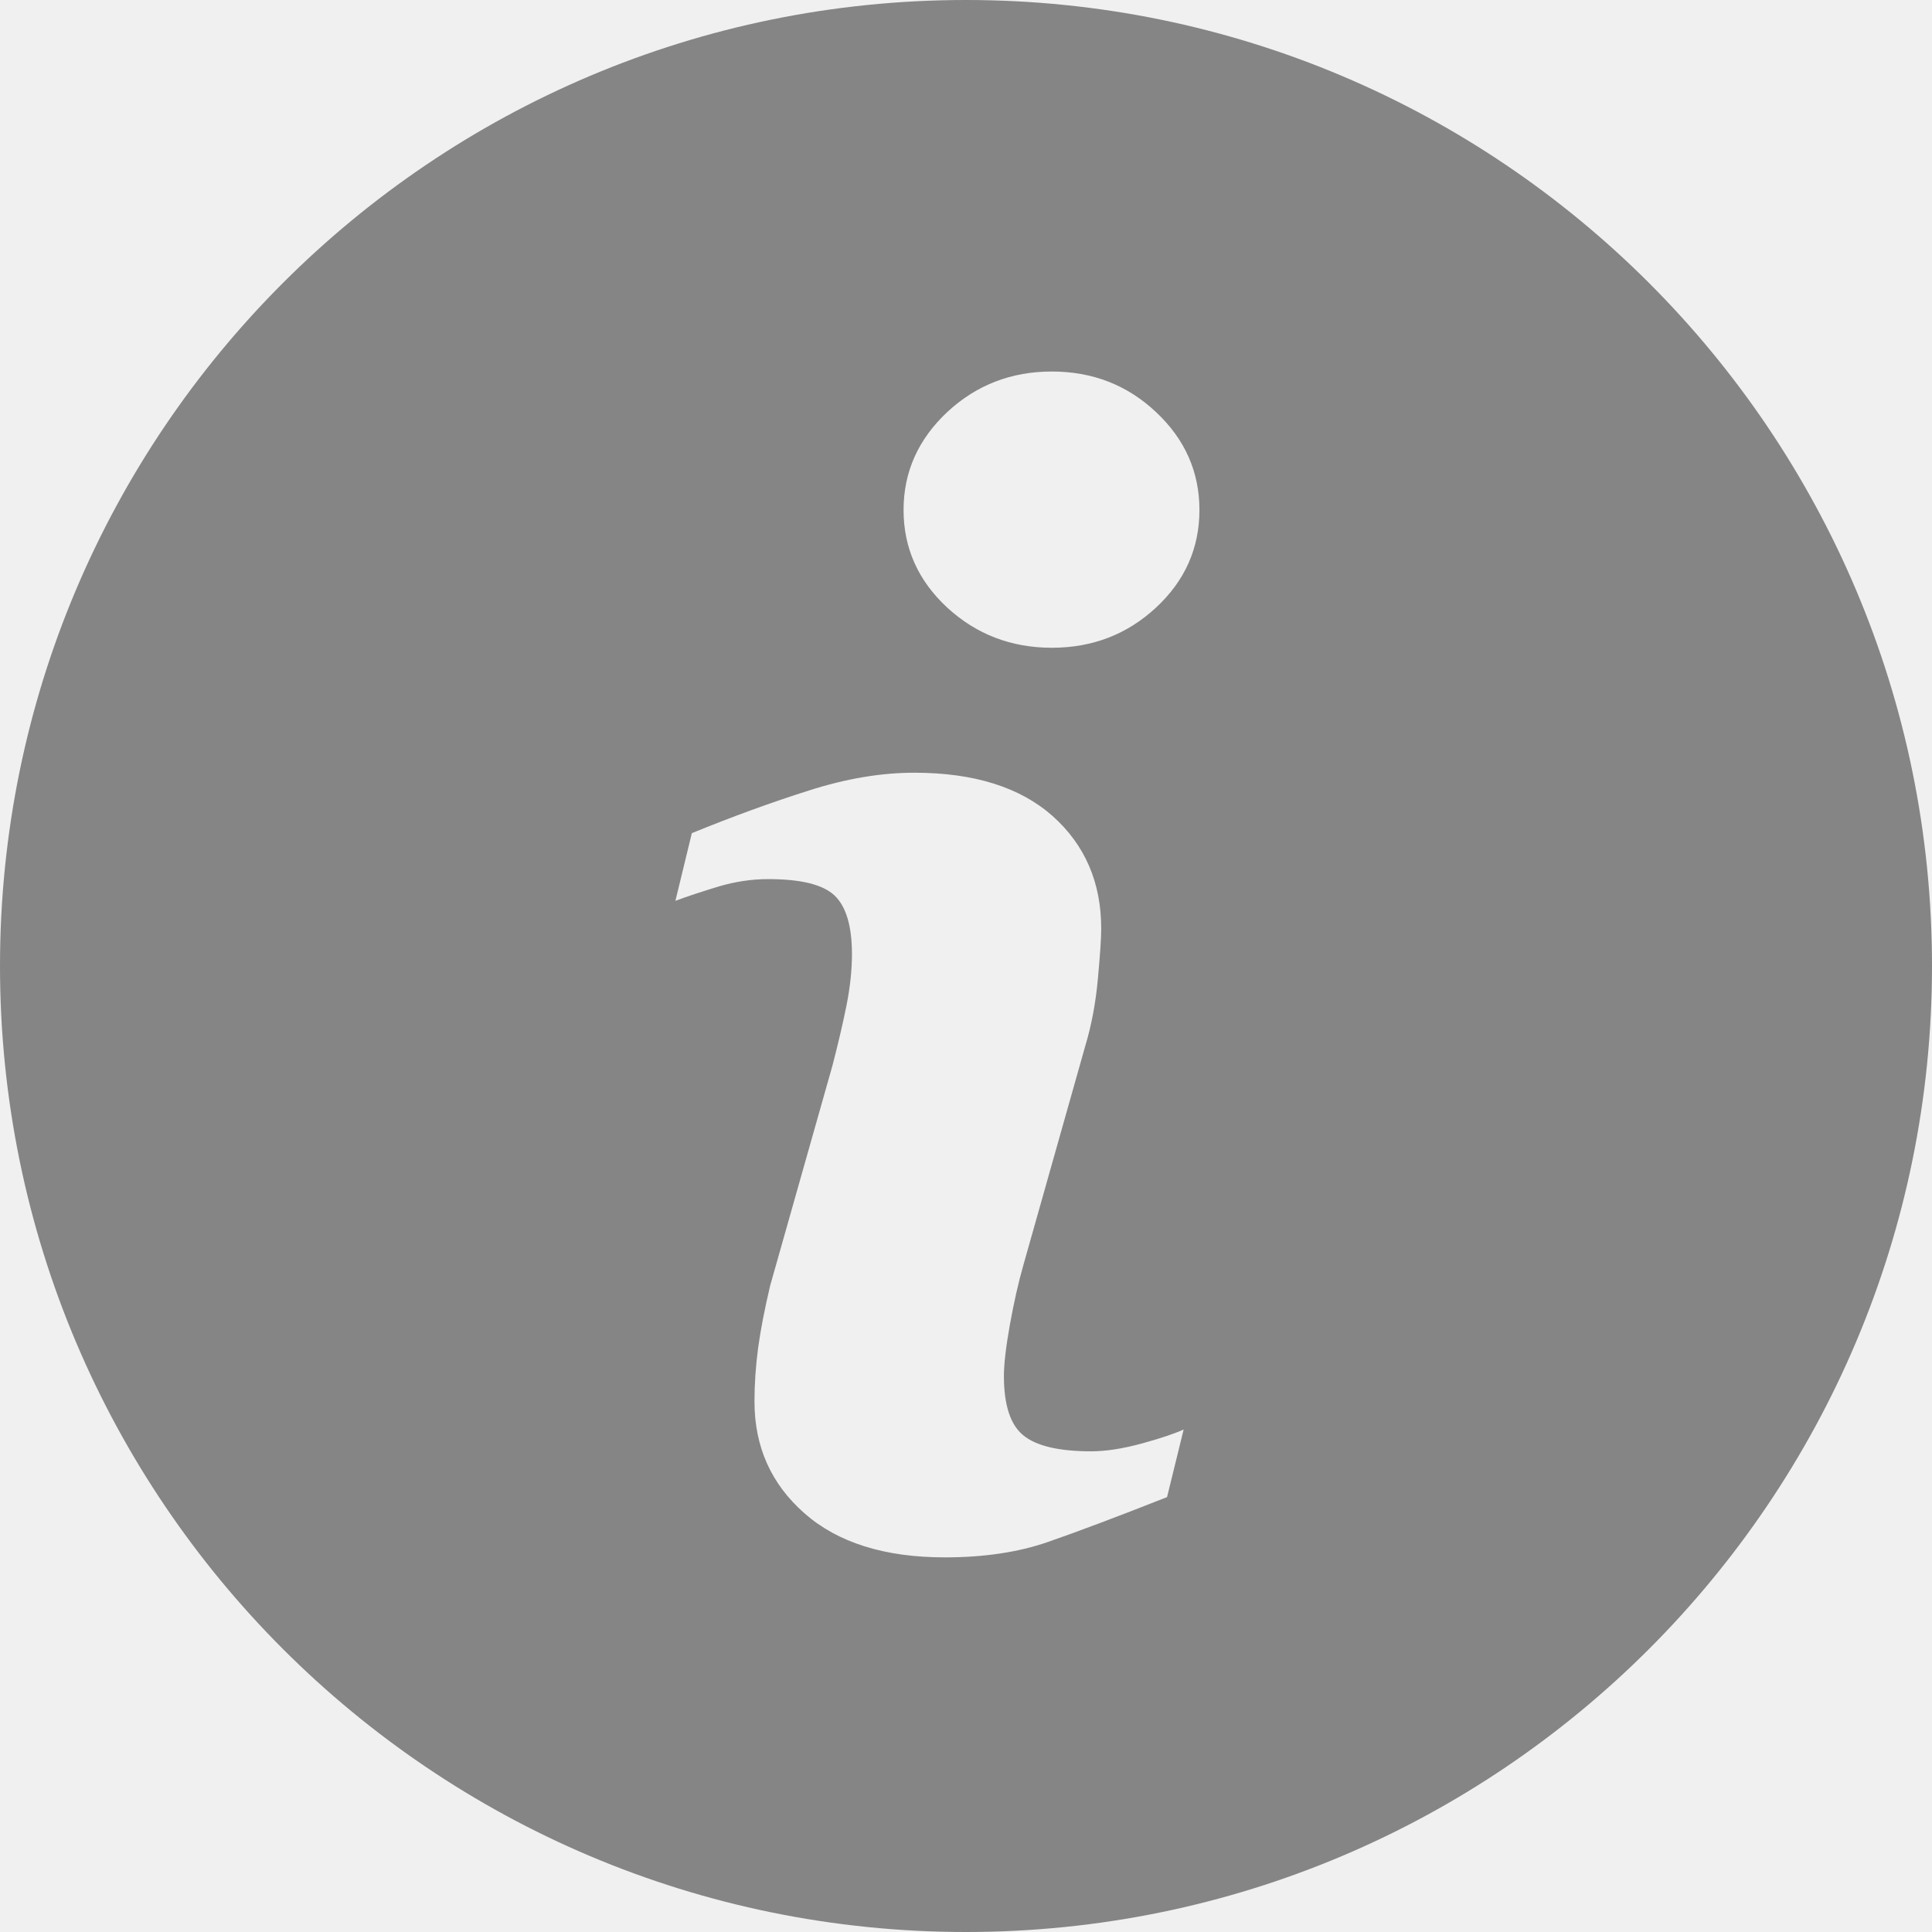
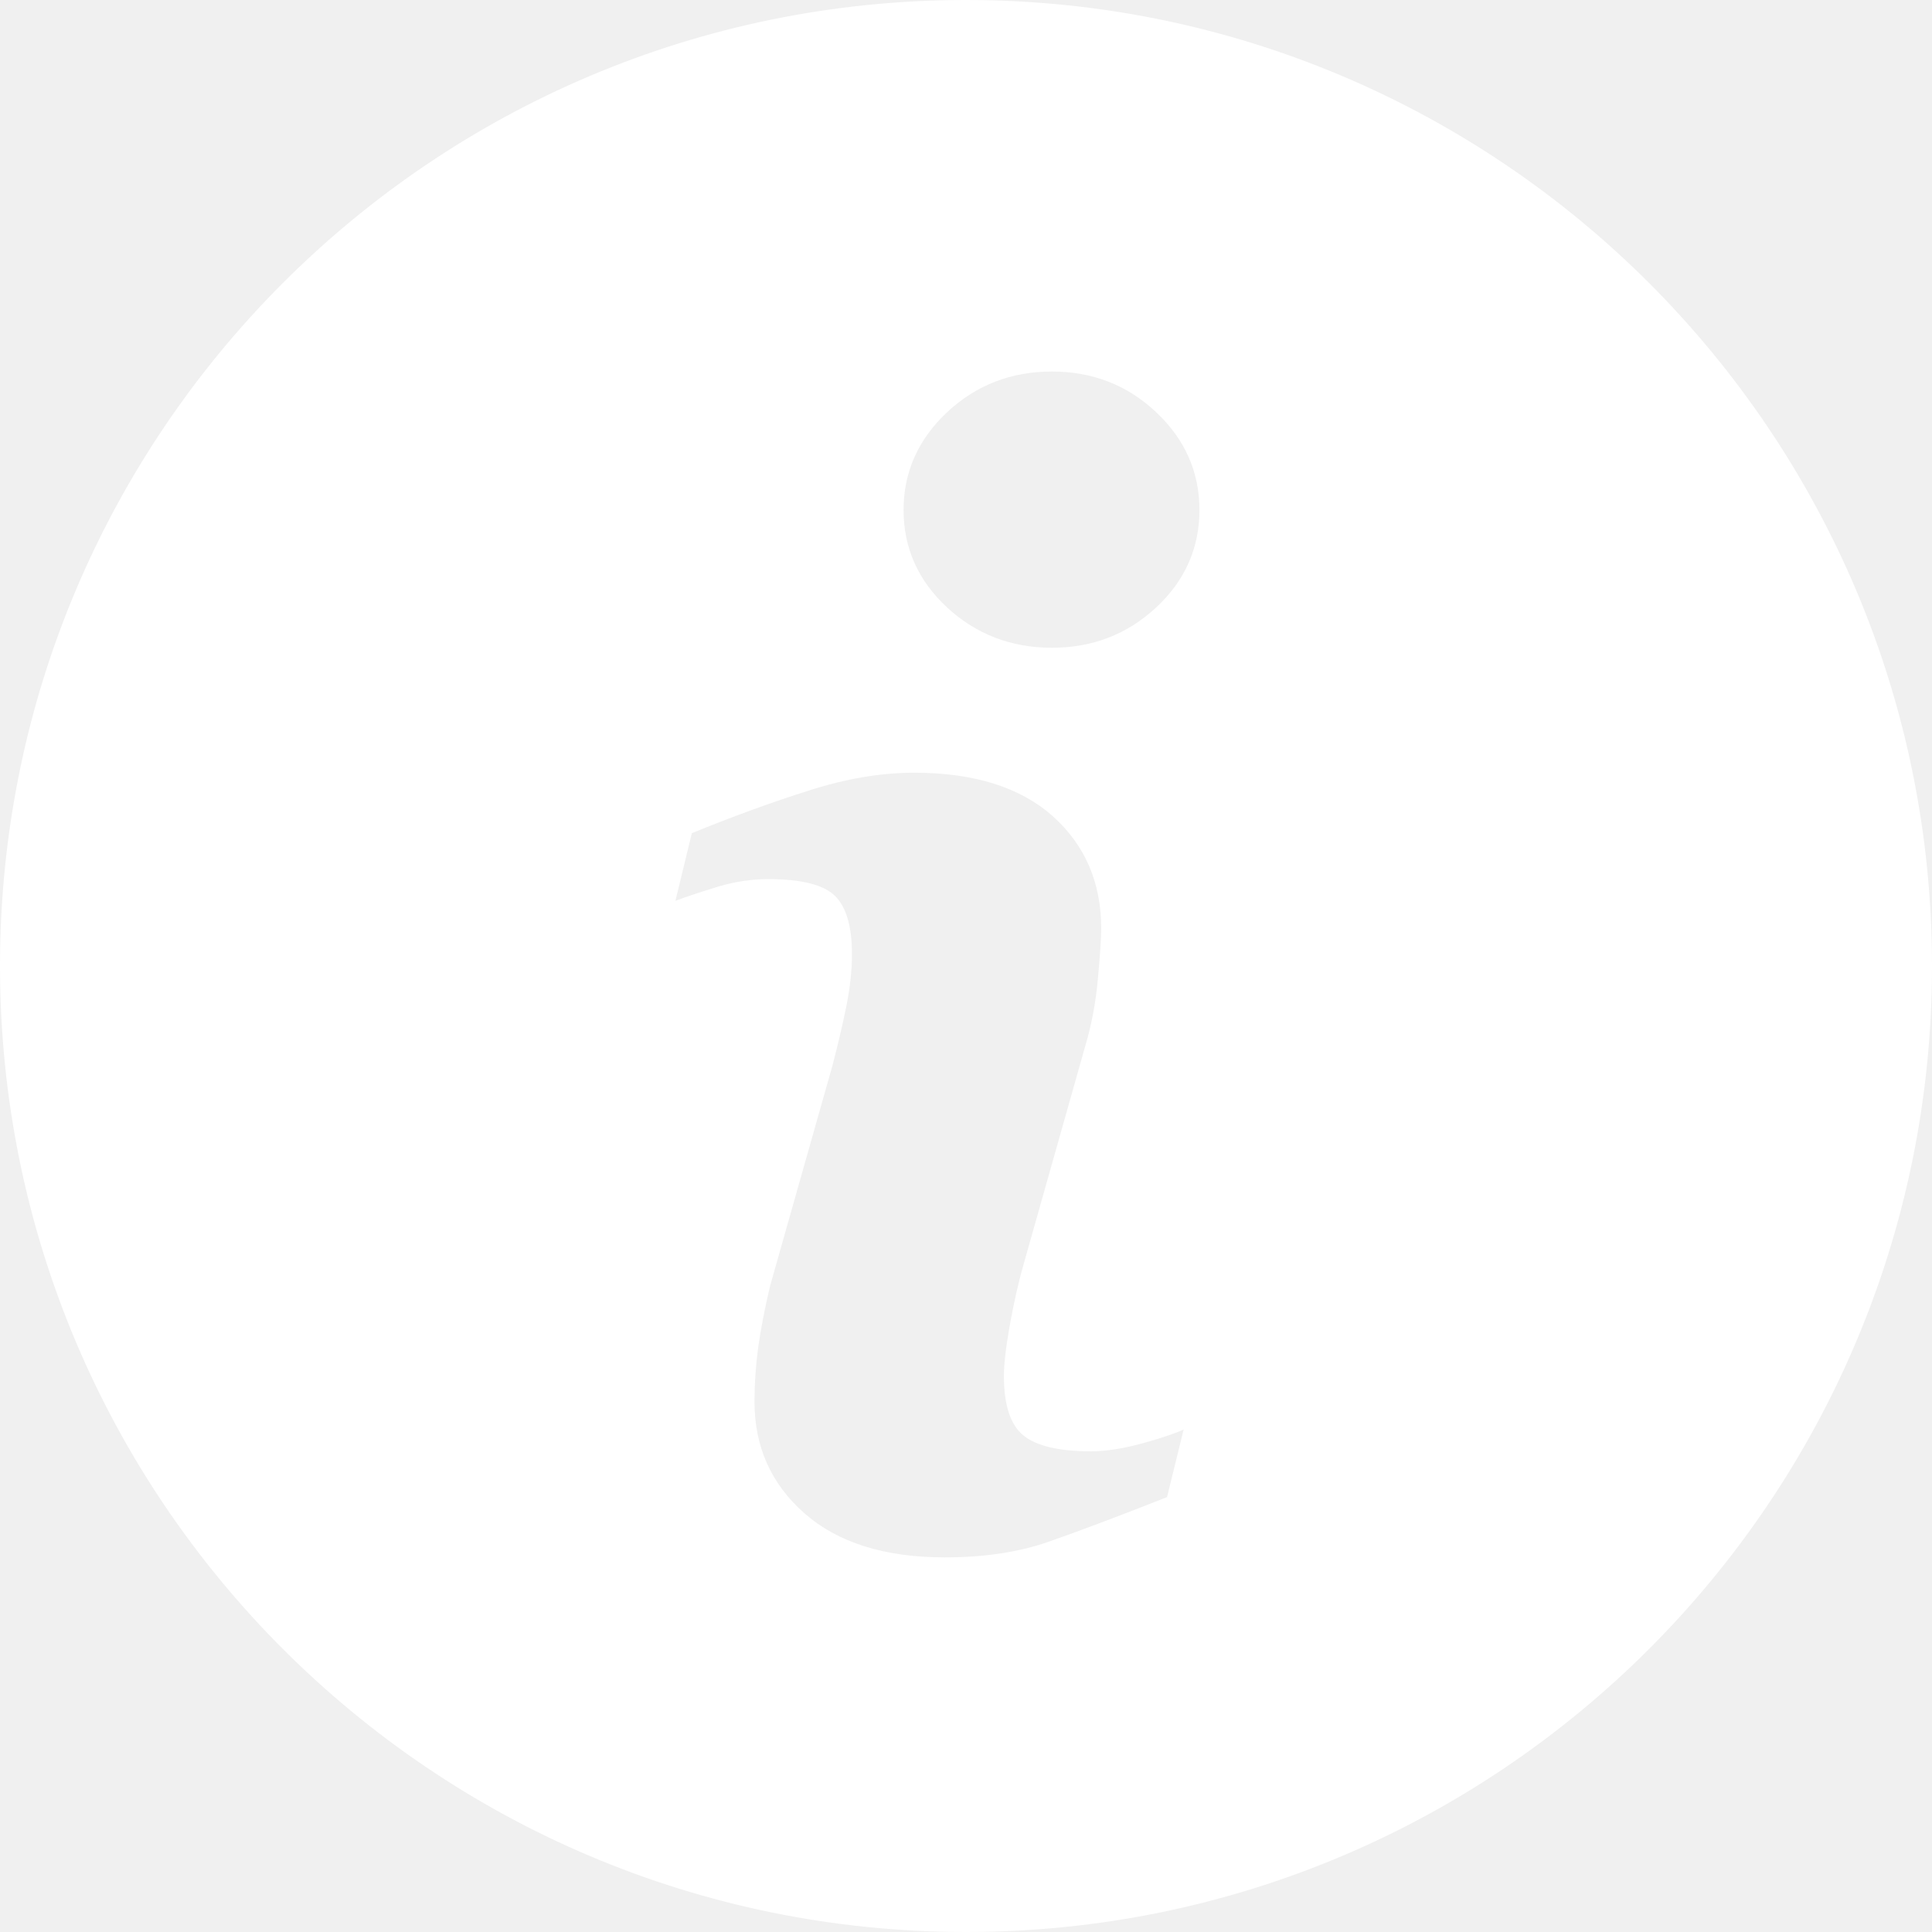
<svg xmlns="http://www.w3.org/2000/svg" version="1.1" id="Capa_1" x="0px" y="0px" viewBox="0 0 23.625 23.625" style="enable-background:new 0 0 23.625 23.625;" xml:space="preserve">
  <g>
-     <path style="fill:#858585; color:#858585; background:#858585;" d="M11.812,0C5.289,0,0,5.289,0,11.812s5.289,11.813,11.812,11.813s11.813-5.29,11.813-11.813   S18.335,0,11.812,0z M14.271,18.307c-0.608,0.24-1.092,0.422-1.455,0.548c-0.362,0.126-0.783,0.189-1.262,0.189   c-0.736,0-1.309-0.18-1.717-0.539s-0.611-0.814-0.611-1.367c0-0.215,0.015-0.435,0.045-0.659c0.031-0.224,0.08-0.476,0.147-0.759   l0.761-2.688c0.067-0.258,0.125-0.503,0.171-0.731c0.046-0.23,0.068-0.441,0.068-0.633c0-0.342-0.071-0.582-0.212-0.717   c-0.143-0.135-0.412-0.201-0.813-0.201c-0.196,0-0.398,0.029-0.605,0.09c-0.205,0.063-0.383,0.12-0.529,0.176l0.201-0.828   c0.498-0.203,0.975-0.377,1.43-0.521c0.455-0.146,0.885-0.218,1.29-0.218c0.731,0,1.295,0.178,1.692,0.53   c0.395,0.353,0.594,0.812,0.594,1.376c0,0.117-0.014,0.323-0.041,0.617c-0.027,0.295-0.078,0.564-0.152,0.811l-0.757,2.68   c-0.062,0.215-0.117,0.461-0.167,0.736c-0.049,0.275-0.073,0.485-0.073,0.626c0,0.356,0.079,0.599,0.239,0.728   c0.158,0.129,0.435,0.194,0.827,0.194c0.185,0,0.392-0.033,0.626-0.097c0.232-0.064,0.4-0.121,0.506-0.17L14.271,18.307z    M14.137,7.429c-0.353,0.328-0.778,0.492-1.275,0.492c-0.496,0-0.924-0.164-1.28-0.492c-0.354-0.328-0.533-0.727-0.533-1.193   c0-0.465,0.18-0.865,0.533-1.196c0.356-0.332,0.784-0.497,1.28-0.497c0.497,0,0.923,0.165,1.275,0.497   c0.353,0.331,0.53,0.731,0.53,1.196C14.667,6.703,14.49,7.101,14.137,7.429z" />
+     <path style="fill:white; color:white; background:white;" d="M11.812,0C5.289,0,0,5.289,0,11.812s5.289,11.813,11.812,11.813s11.813-5.29,11.813-11.813   S18.335,0,11.812,0z M14.271,18.307c-0.608,0.24-1.092,0.422-1.455,0.548c-0.362,0.126-0.783,0.189-1.262,0.189   c-0.736,0-1.309-0.18-1.717-0.539s-0.611-0.814-0.611-1.367c0-0.215,0.015-0.435,0.045-0.659c0.031-0.224,0.08-0.476,0.147-0.759   l0.761-2.688c0.067-0.258,0.125-0.503,0.171-0.731c0.046-0.23,0.068-0.441,0.068-0.633c0-0.342-0.071-0.582-0.212-0.717   c-0.143-0.135-0.412-0.201-0.813-0.201c-0.196,0-0.398,0.029-0.605,0.09c-0.205,0.063-0.383,0.12-0.529,0.176l0.201-0.828   c0.498-0.203,0.975-0.377,1.43-0.521c0.455-0.146,0.885-0.218,1.29-0.218c0.731,0,1.295,0.178,1.692,0.53   c0.395,0.353,0.594,0.812,0.594,1.376c0,0.117-0.014,0.323-0.041,0.617c-0.027,0.295-0.078,0.564-0.152,0.811l-0.757,2.68   c-0.062,0.215-0.117,0.461-0.167,0.736c-0.049,0.275-0.073,0.485-0.073,0.626c0,0.356,0.079,0.599,0.239,0.728   c0.158,0.129,0.435,0.194,0.827,0.194c0.185,0,0.392-0.033,0.626-0.097c0.232-0.064,0.4-0.121,0.506-0.17L14.271,18.307z    M14.137,7.429c-0.353,0.328-0.778,0.492-1.275,0.492c-0.496,0-0.924-0.164-1.28-0.492c-0.354-0.328-0.533-0.727-0.533-1.193   c0-0.465,0.18-0.865,0.533-1.196c0.356-0.332,0.784-0.497,1.28-0.497c0.497,0,0.923,0.165,1.275,0.497   c0.353,0.331,0.53,0.731,0.53,1.196C14.667,6.703,14.49,7.101,14.137,7.429z" />
  </g>
  <g>
</g>
  <g>
</g>
  <g>
</g>
  <g>
</g>
  <g>
</g>
  <g>
</g>
  <g>
</g>
  <g>
</g>
  <g>
</g>
  <g>
</g>
  <g>
</g>
  <g>
</g>
  <g>
</g>
  <g>
</g>
  <g>
</g>
</svg>
